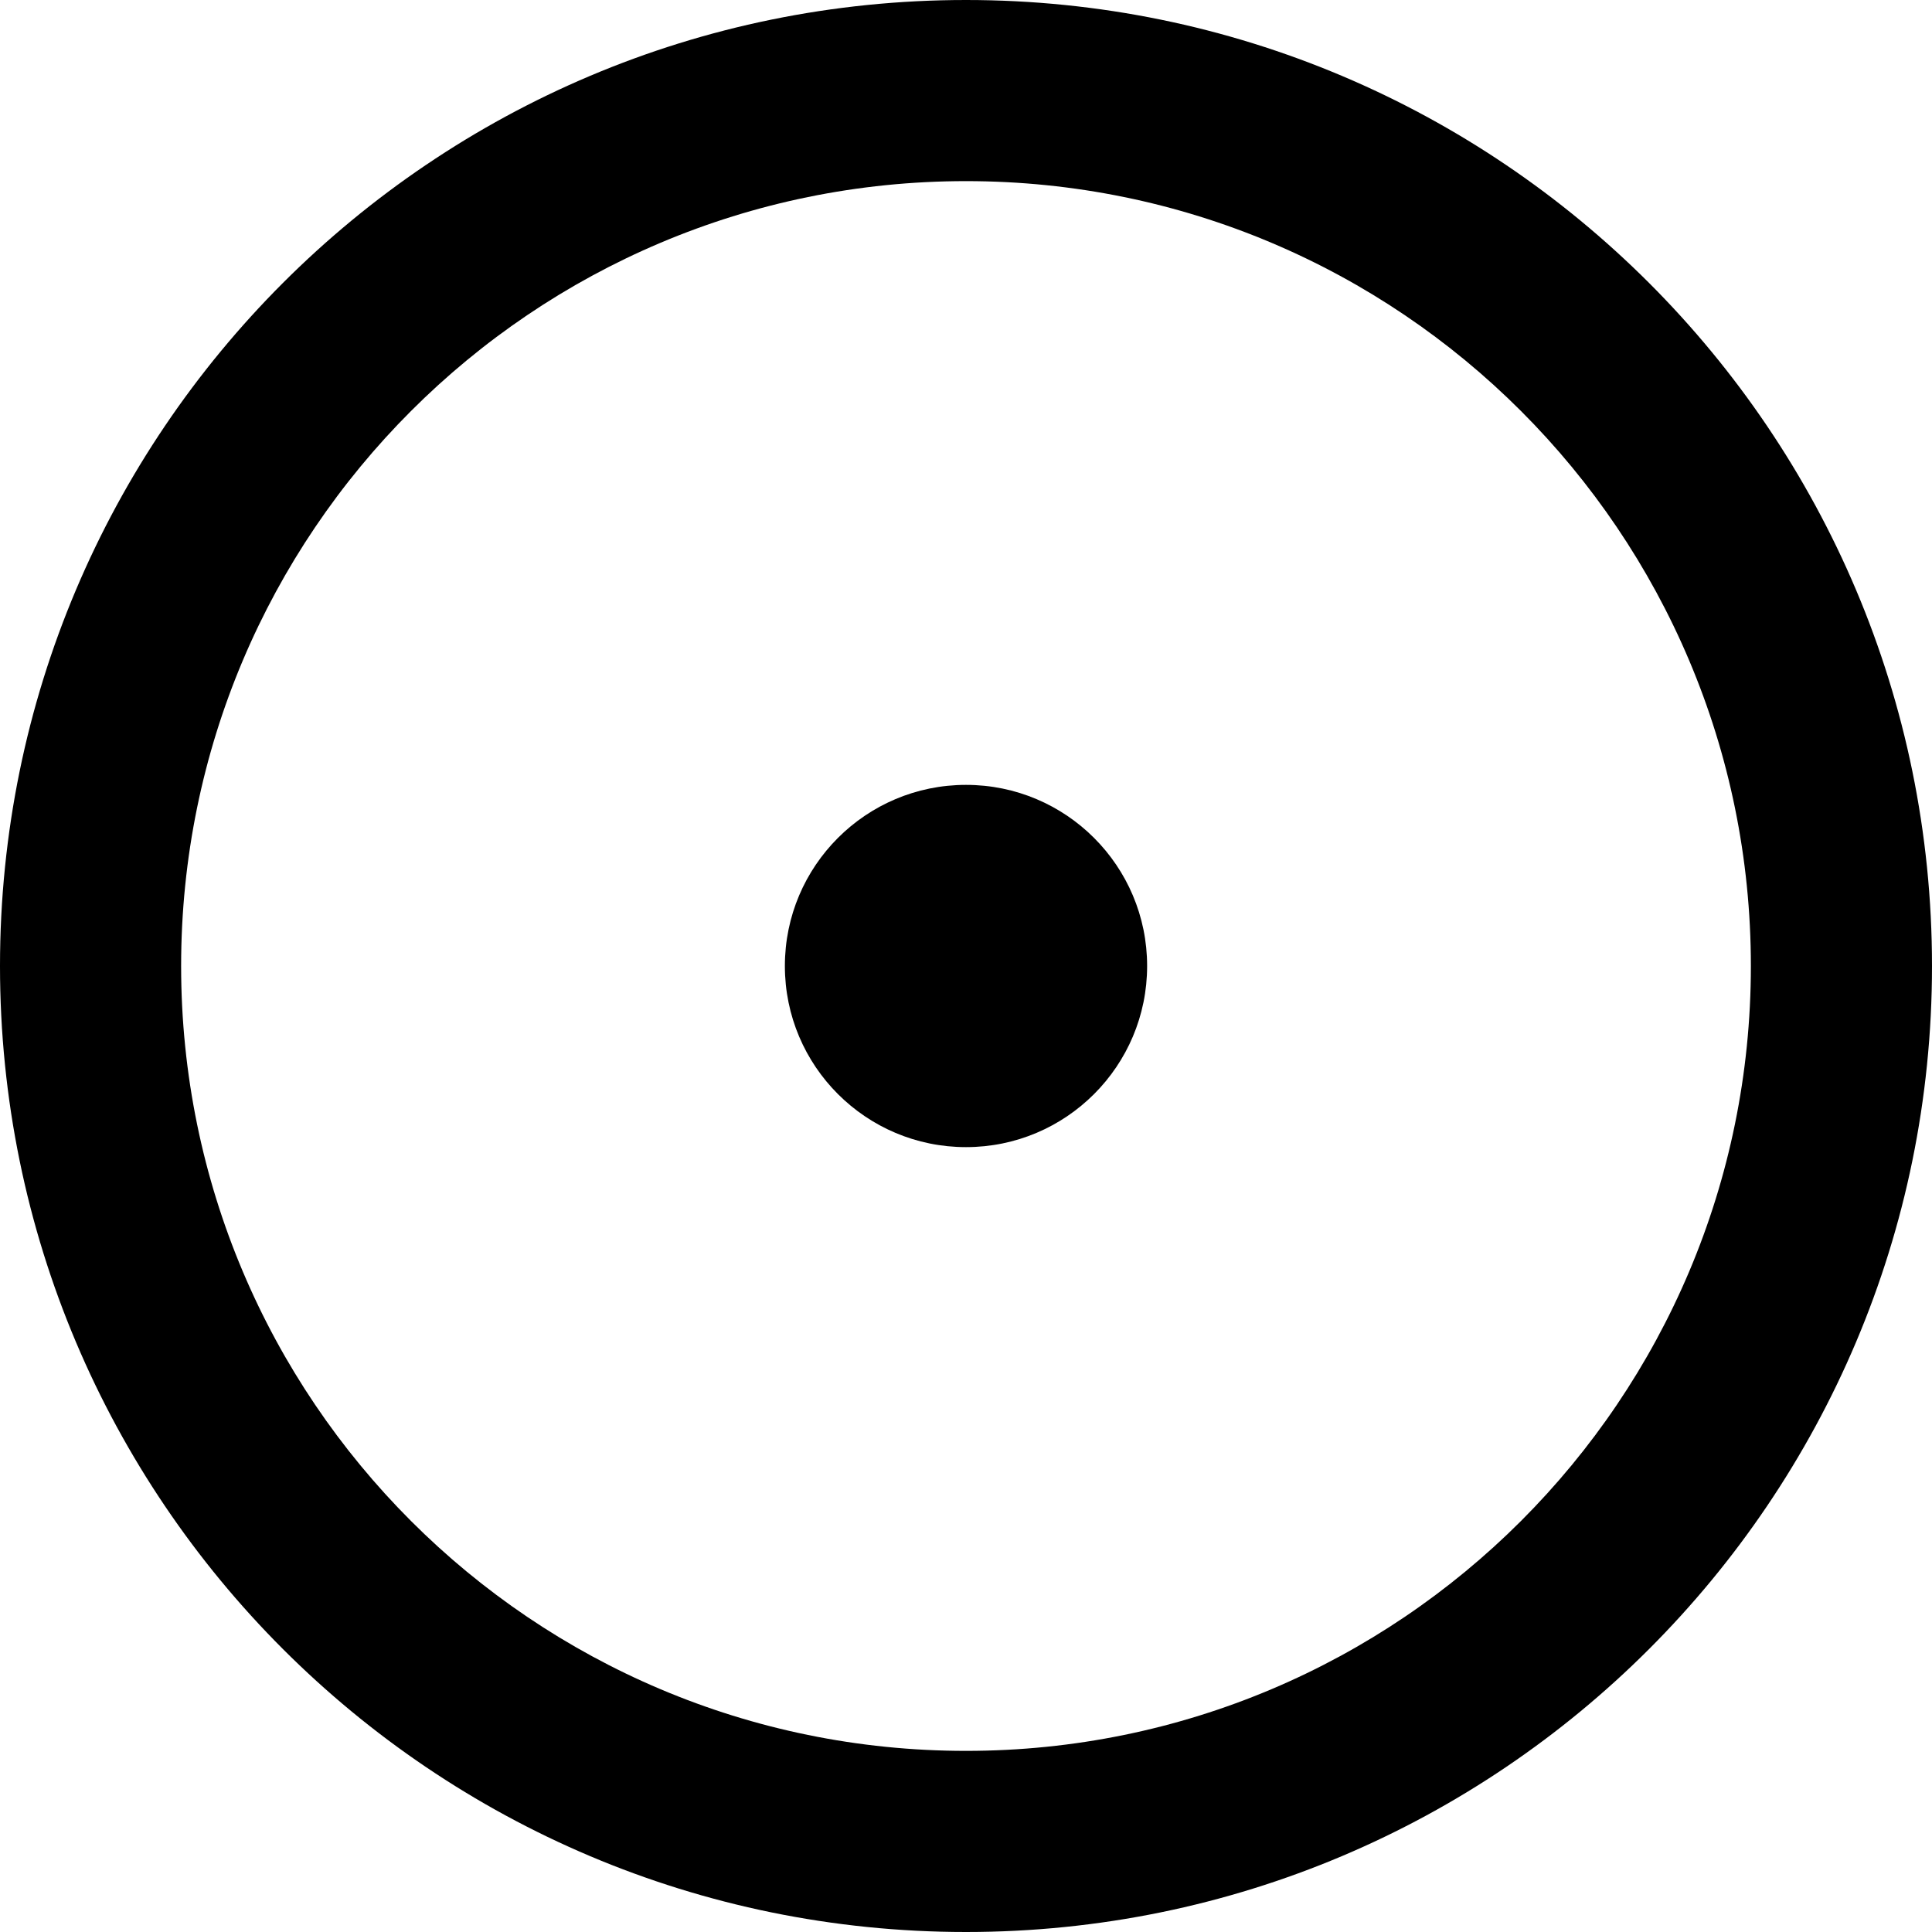
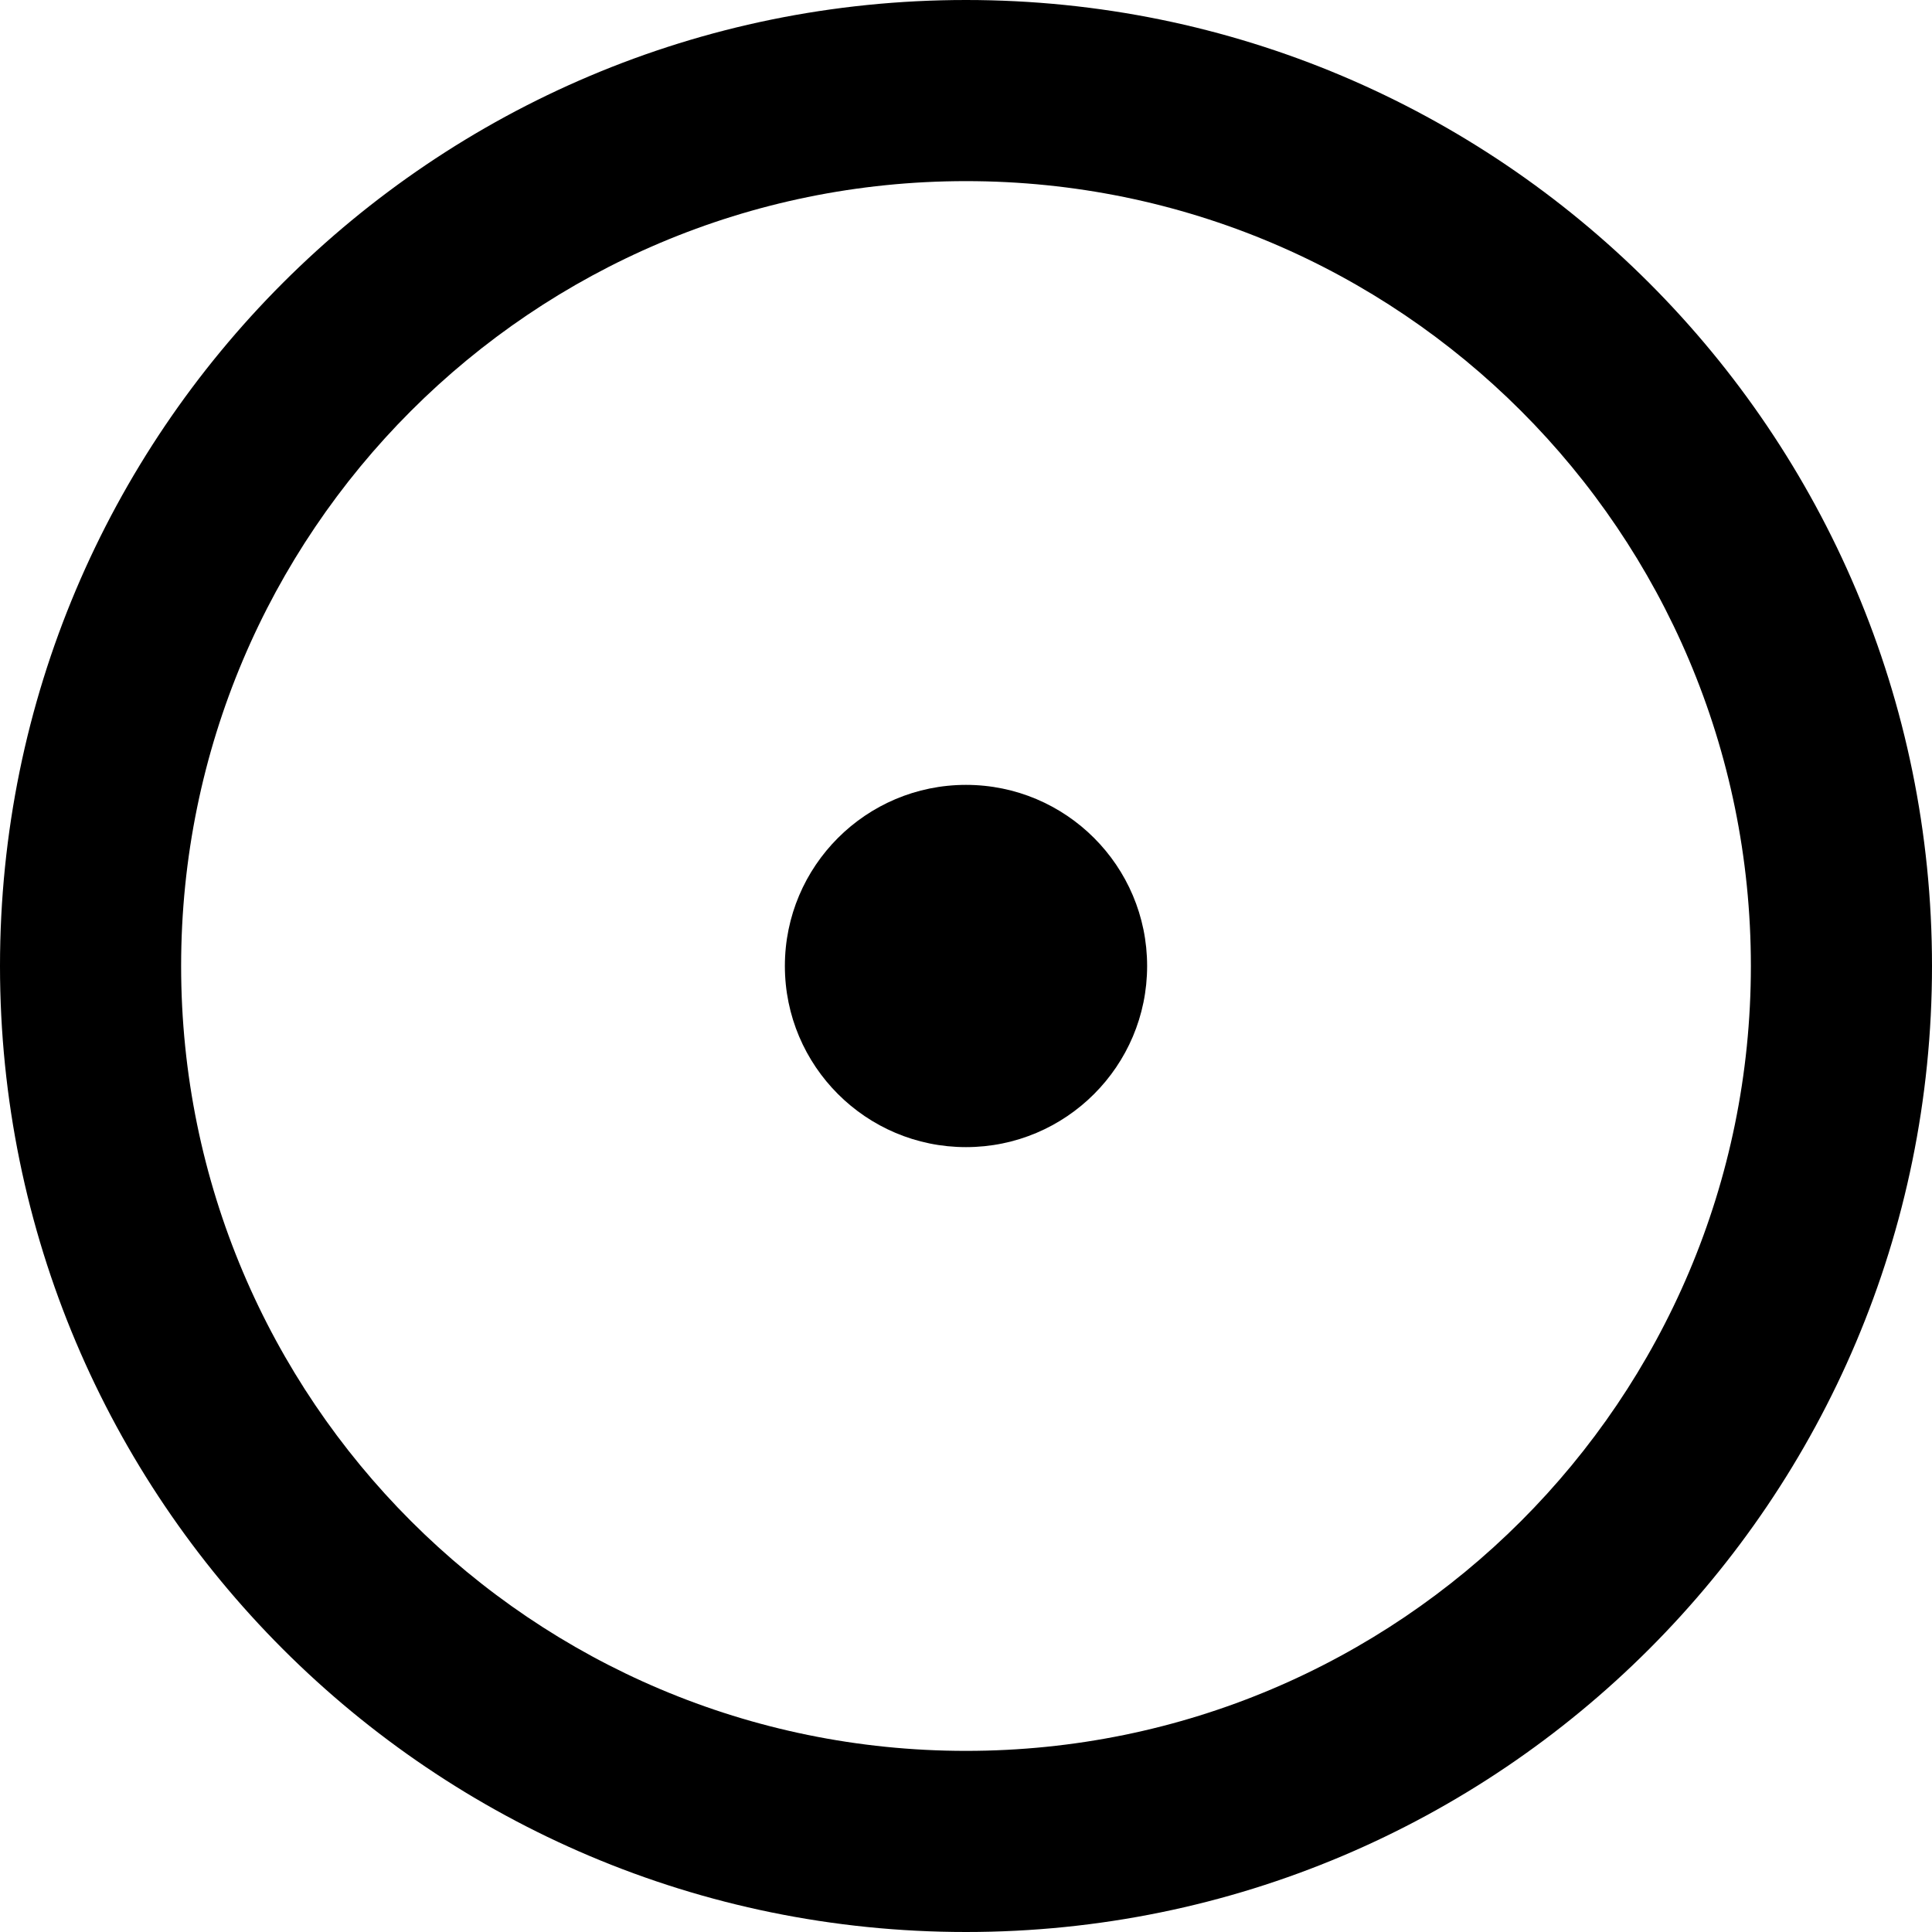
- <svg xmlns="http://www.w3.org/2000/svg" role="img" viewBox="0 0 16 16">
-   <path d="M8 9.5a1.5 1.5 0 1 0 0-3 1.5 1.5 0 0 0 0 3Z" />
-   <path d="M8 0a8 8 0 1 1 0 16A8 8 0 0 1 8 0ZM1.5 8a6.5 6.5 0 1 0 13 0 6.5 6.5 0 0 0-13 0Z" />
+ <svg xmlns="http://www.w3.org/2000/svg" role="img" viewBox="0 0 24 24">
+   <path d="M 12 14.25 C 13.242 14.25 14.25 13.242 14.25 12 C 14.25 10.758 13.242 9.75 12 9.75 C 10.758 9.75 9.75 10.758 9.75 12 C 9.75 13.242 10.758 14.25 12 14.25 Z M 12 14.25 " />
+   <path d="M 12 0 C 18.629 0 24 5.371 24 12 C 24 18.629 18.629 24 12 24 C 5.371 24 0 18.629 0 12 C 0 5.371 5.371 0 12 0 Z M 2.25 12 C 2.25 17.387 6.613 21.75 12 21.75 C 17.387 21.75 21.75 17.387 21.75 12 C 21.75 6.613 17.387 2.25 12 2.25 C 6.613 2.25 2.25 6.613 2.25 12 Z M 2.25 12 " />
</svg>
